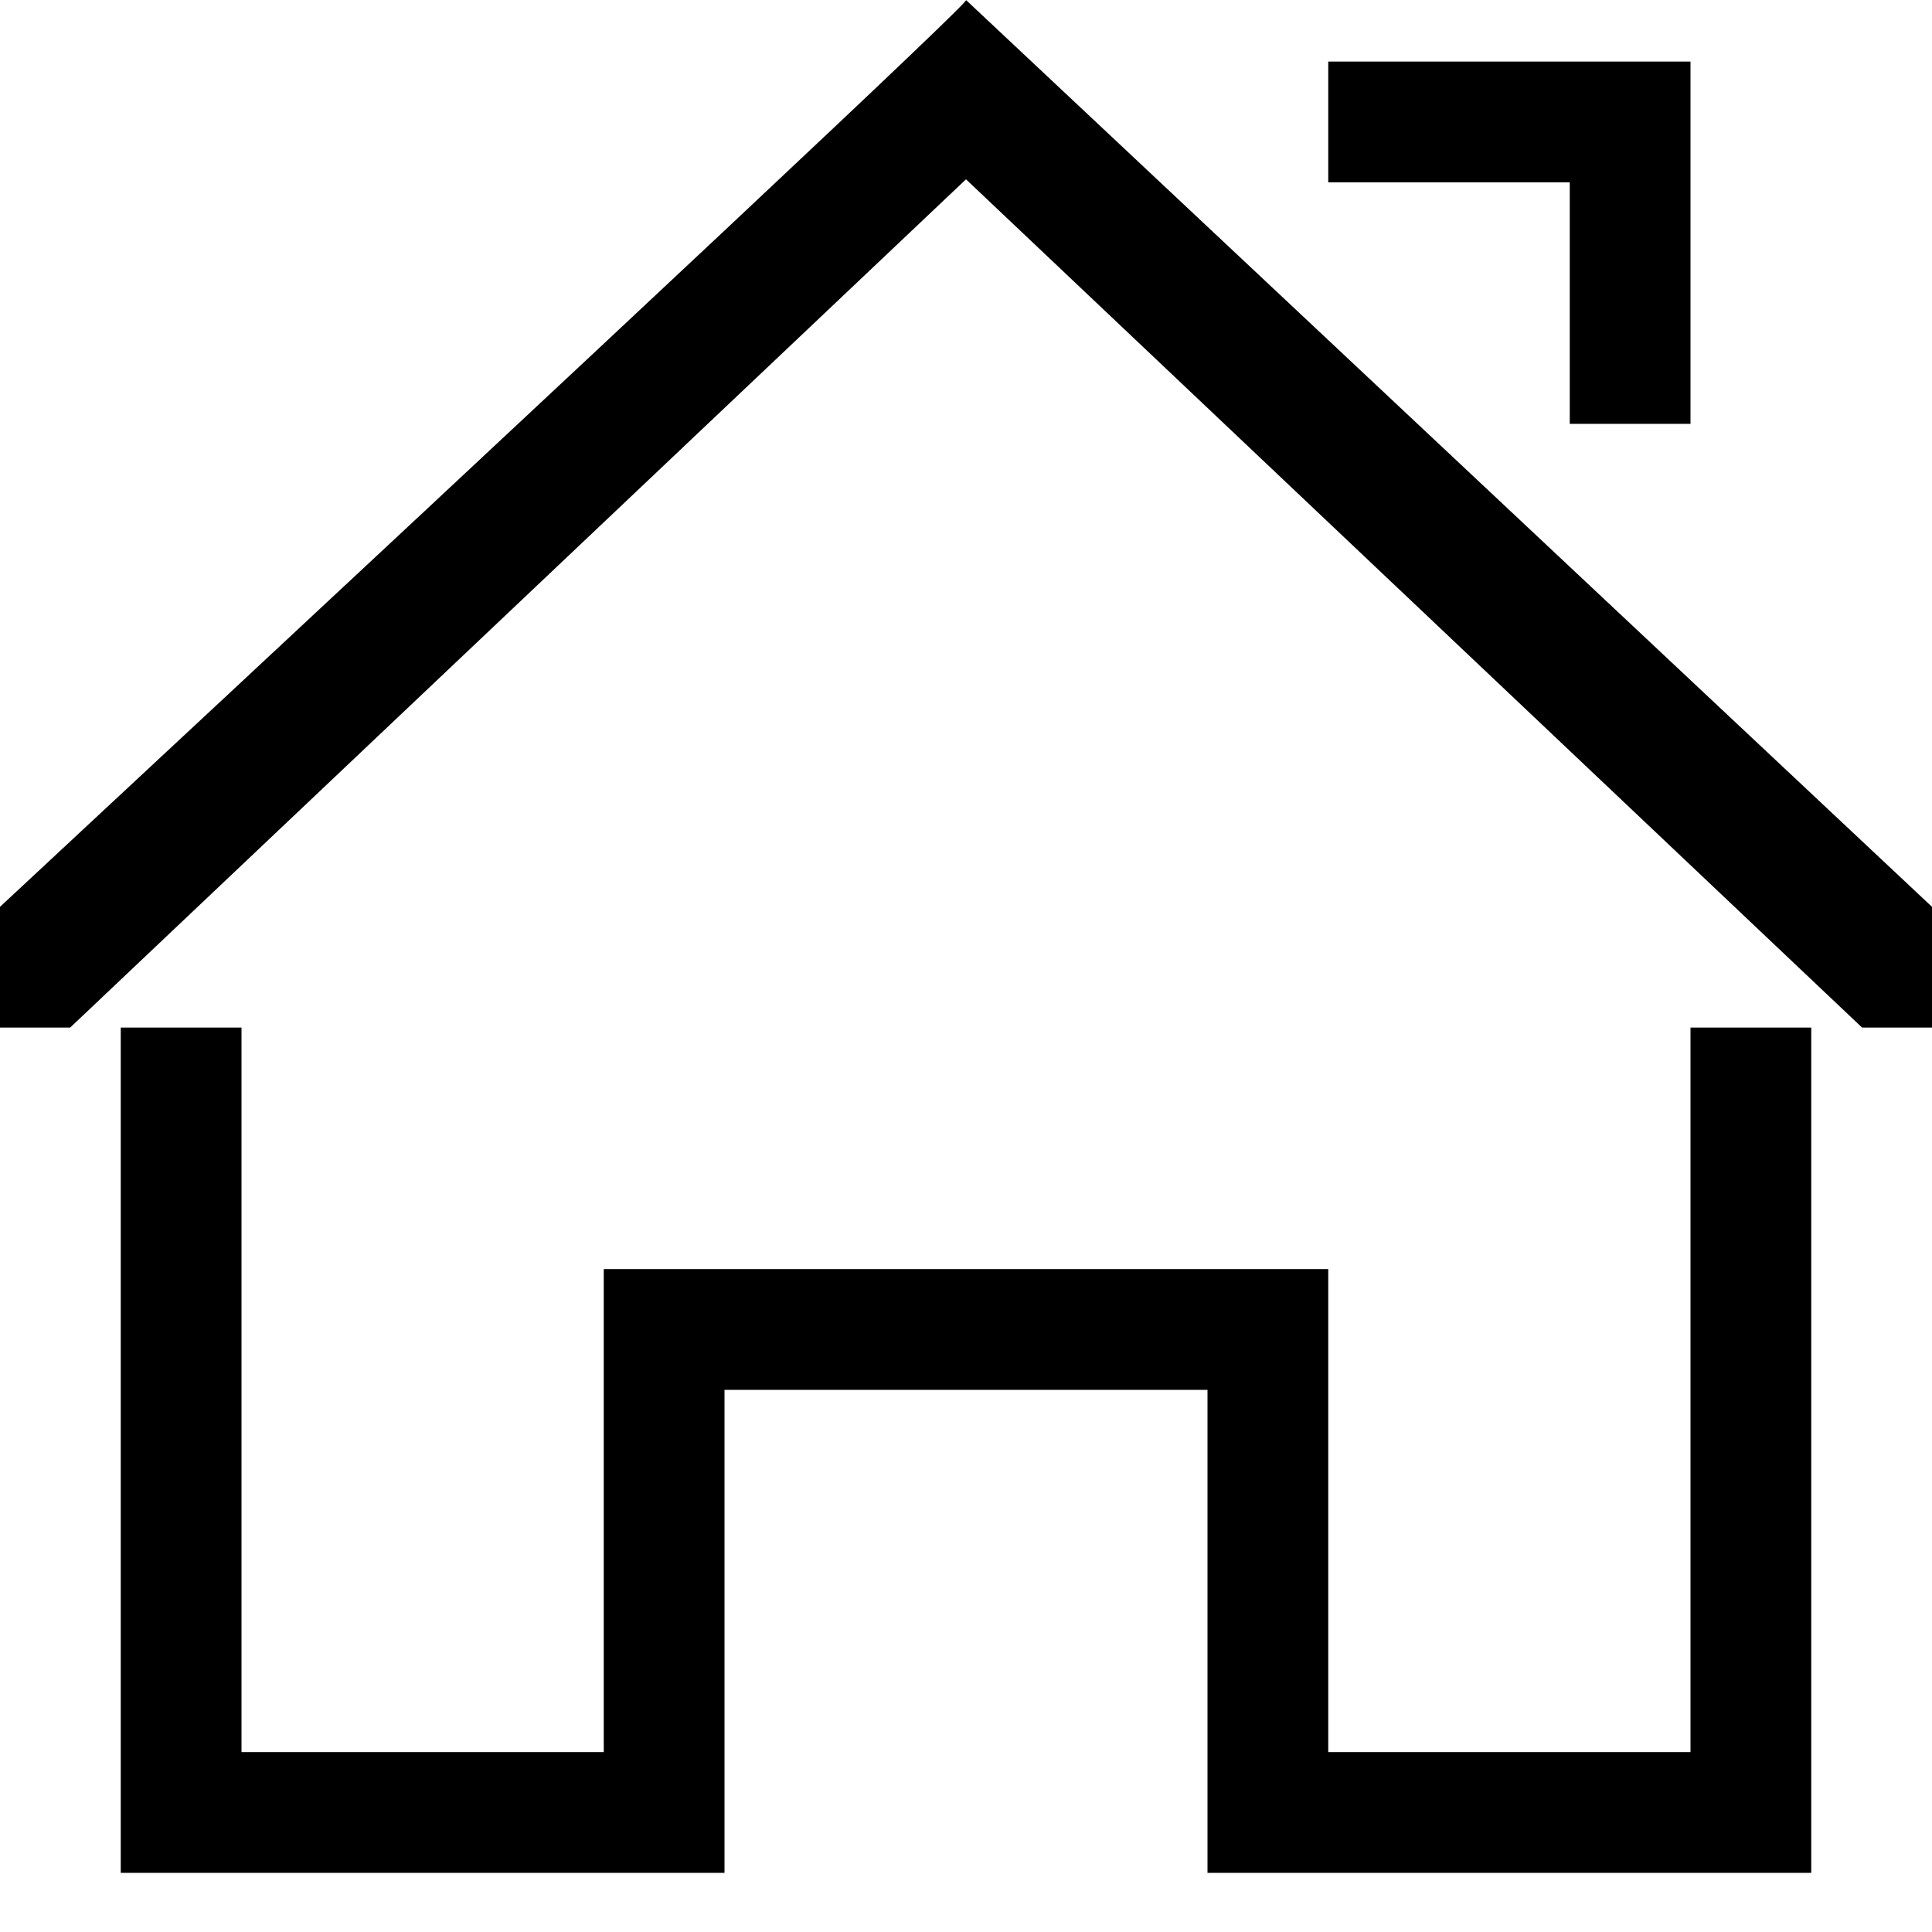
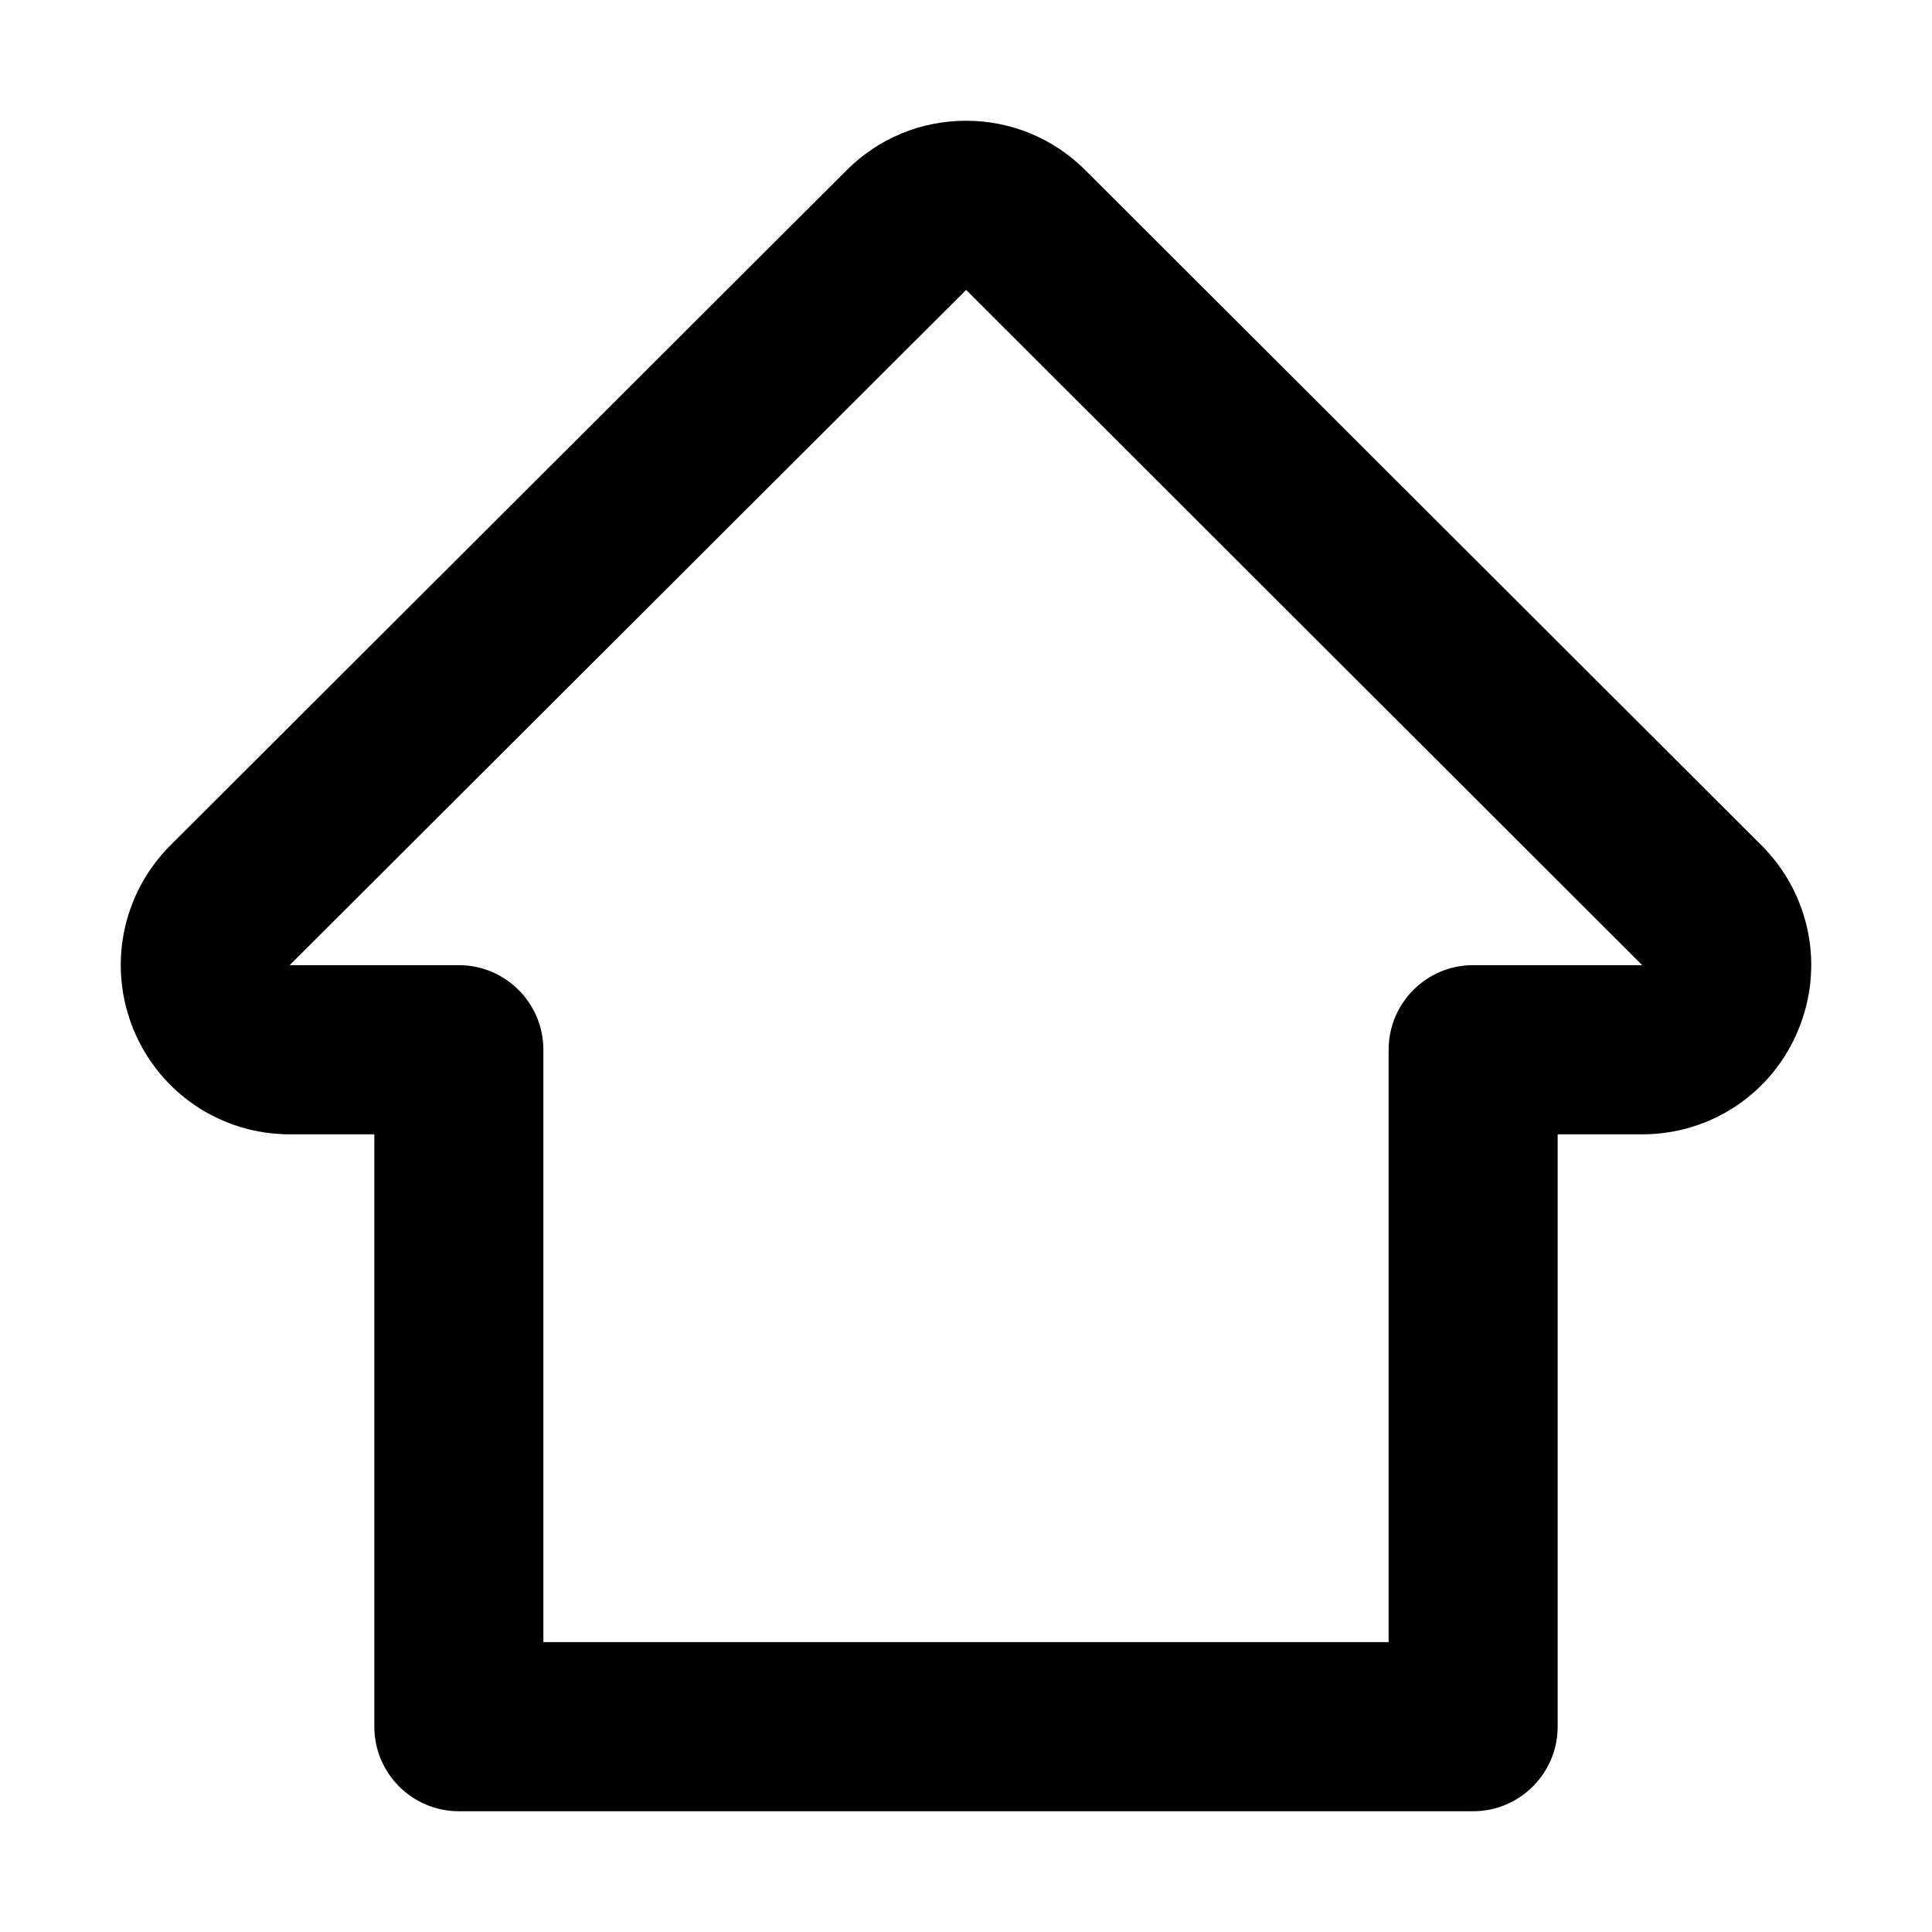
<svg xmlns="http://www.w3.org/2000/svg" width="16px" height="16px">
-   <path d="M15,8.51 L15,9.51 L15,15.51 L10,15.51 L10,11.51 L6,11.51 L6,15.51 L1,15.51 L1,8.51 L2,8.51 L2,14.51 L5,14.51 L5,10.51 L6,10.51 L10,10.51 L11,10.51 L11,14.51 L14,14.51 L14,8.51 L15,8.51 Z M16,7.51 L16,8.51 L15.421,8.51 L8,1.485 L0.581,8.51 L0,8.51 L0,7.51 C5.404,2.48 8.07,-0.023 8,0 L16,7.51 Z M11,1.51 L11,0.51 L14,0.51 L14,3.51 L13,3.51 L13,1.51 L11,1.51 Z" />
+   <path d="M12.2,15 L3.8,15 C3.414,15 3.1,14.686 3.1,14.299 L3.1,9.394 L2.4,9.394 C1.832,9.394 1.325,9.055 1.107,8.53 C0.89,8.004 1.009,7.404 1.41,7.002 L7.011,1.41 C7.275,1.146 7.626,1 8,1 C8.374,1 8.725,1.146 8.99,1.411 L14.589,7.002 C14.991,7.404 15.11,8.004 14.893,8.528 C14.677,9.055 14.169,9.394 13.6,9.394 L12.9,9.394 L12.9,14.299 C12.9,14.685 12.586,15 12.2,15 Z M4.5,13.599 L11.5,13.599 L11.5,8.694 C11.5,8.307 11.813,7.993 12.2,7.993 L13.6,7.993 L8.001,2.401 L2.399,7.993 L3.8,7.993 C4.186,7.993 4.5,8.307 4.5,8.694 L4.5,13.599 Z" />
</svg>
